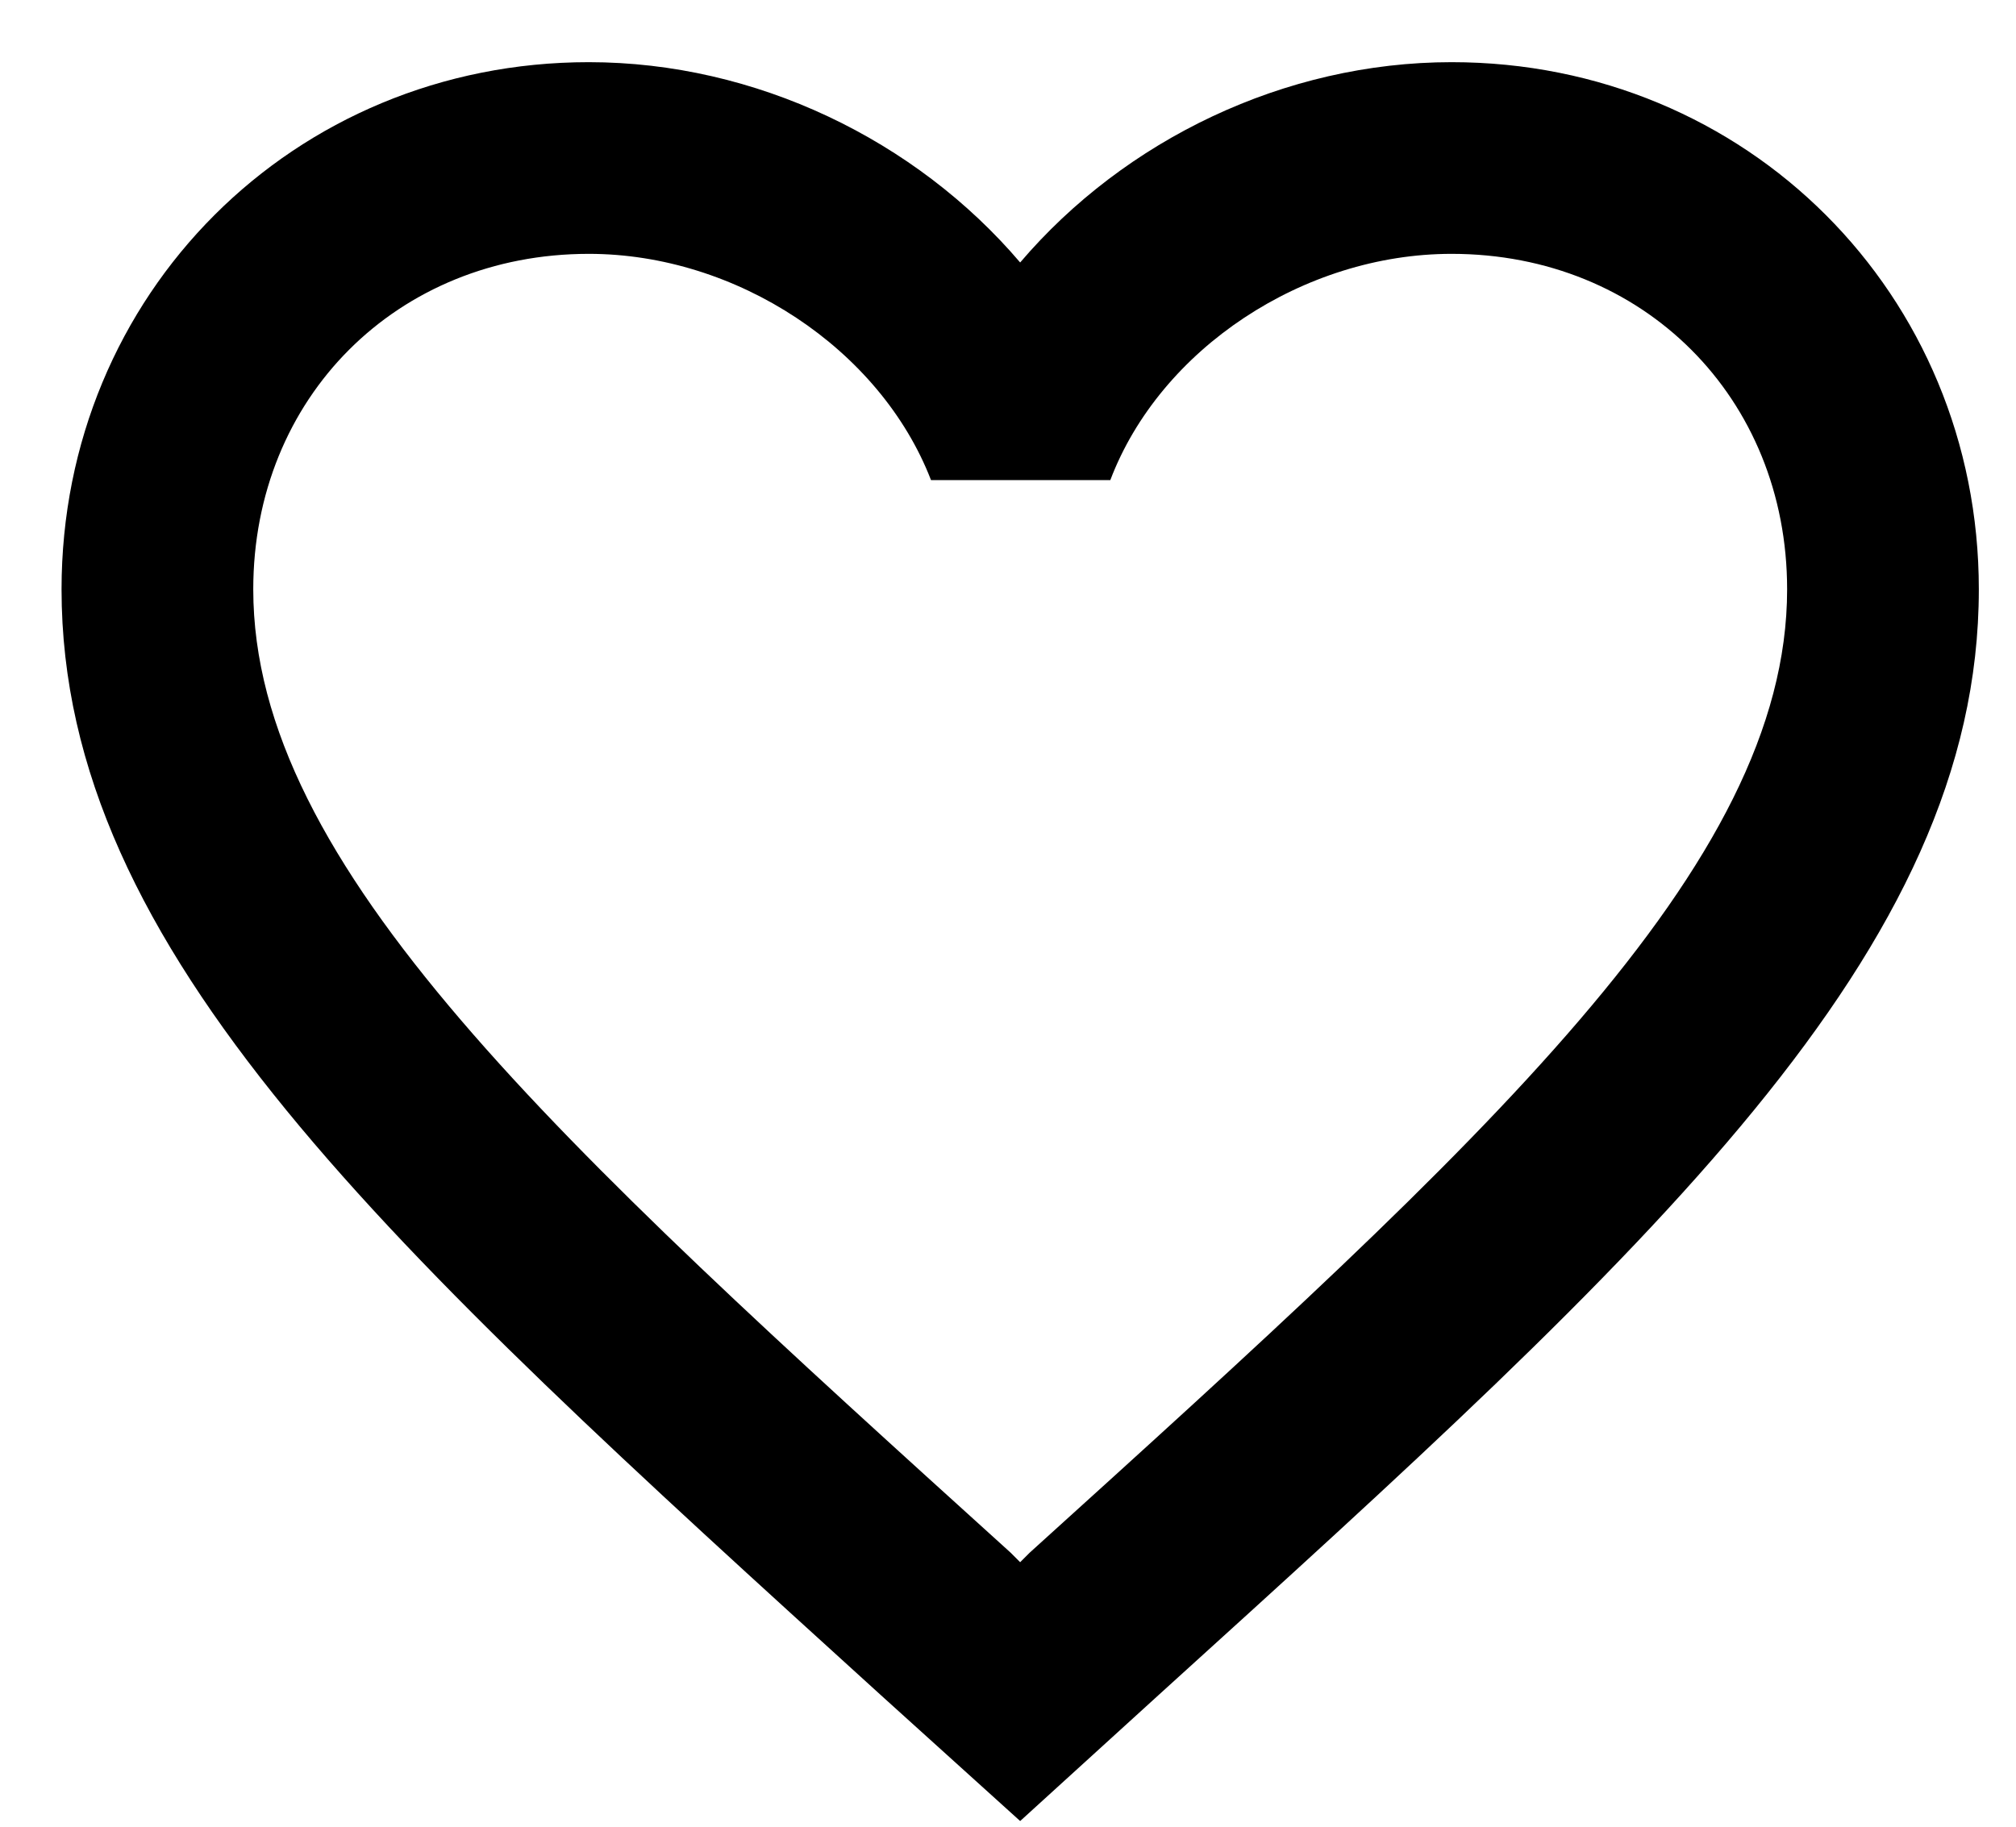
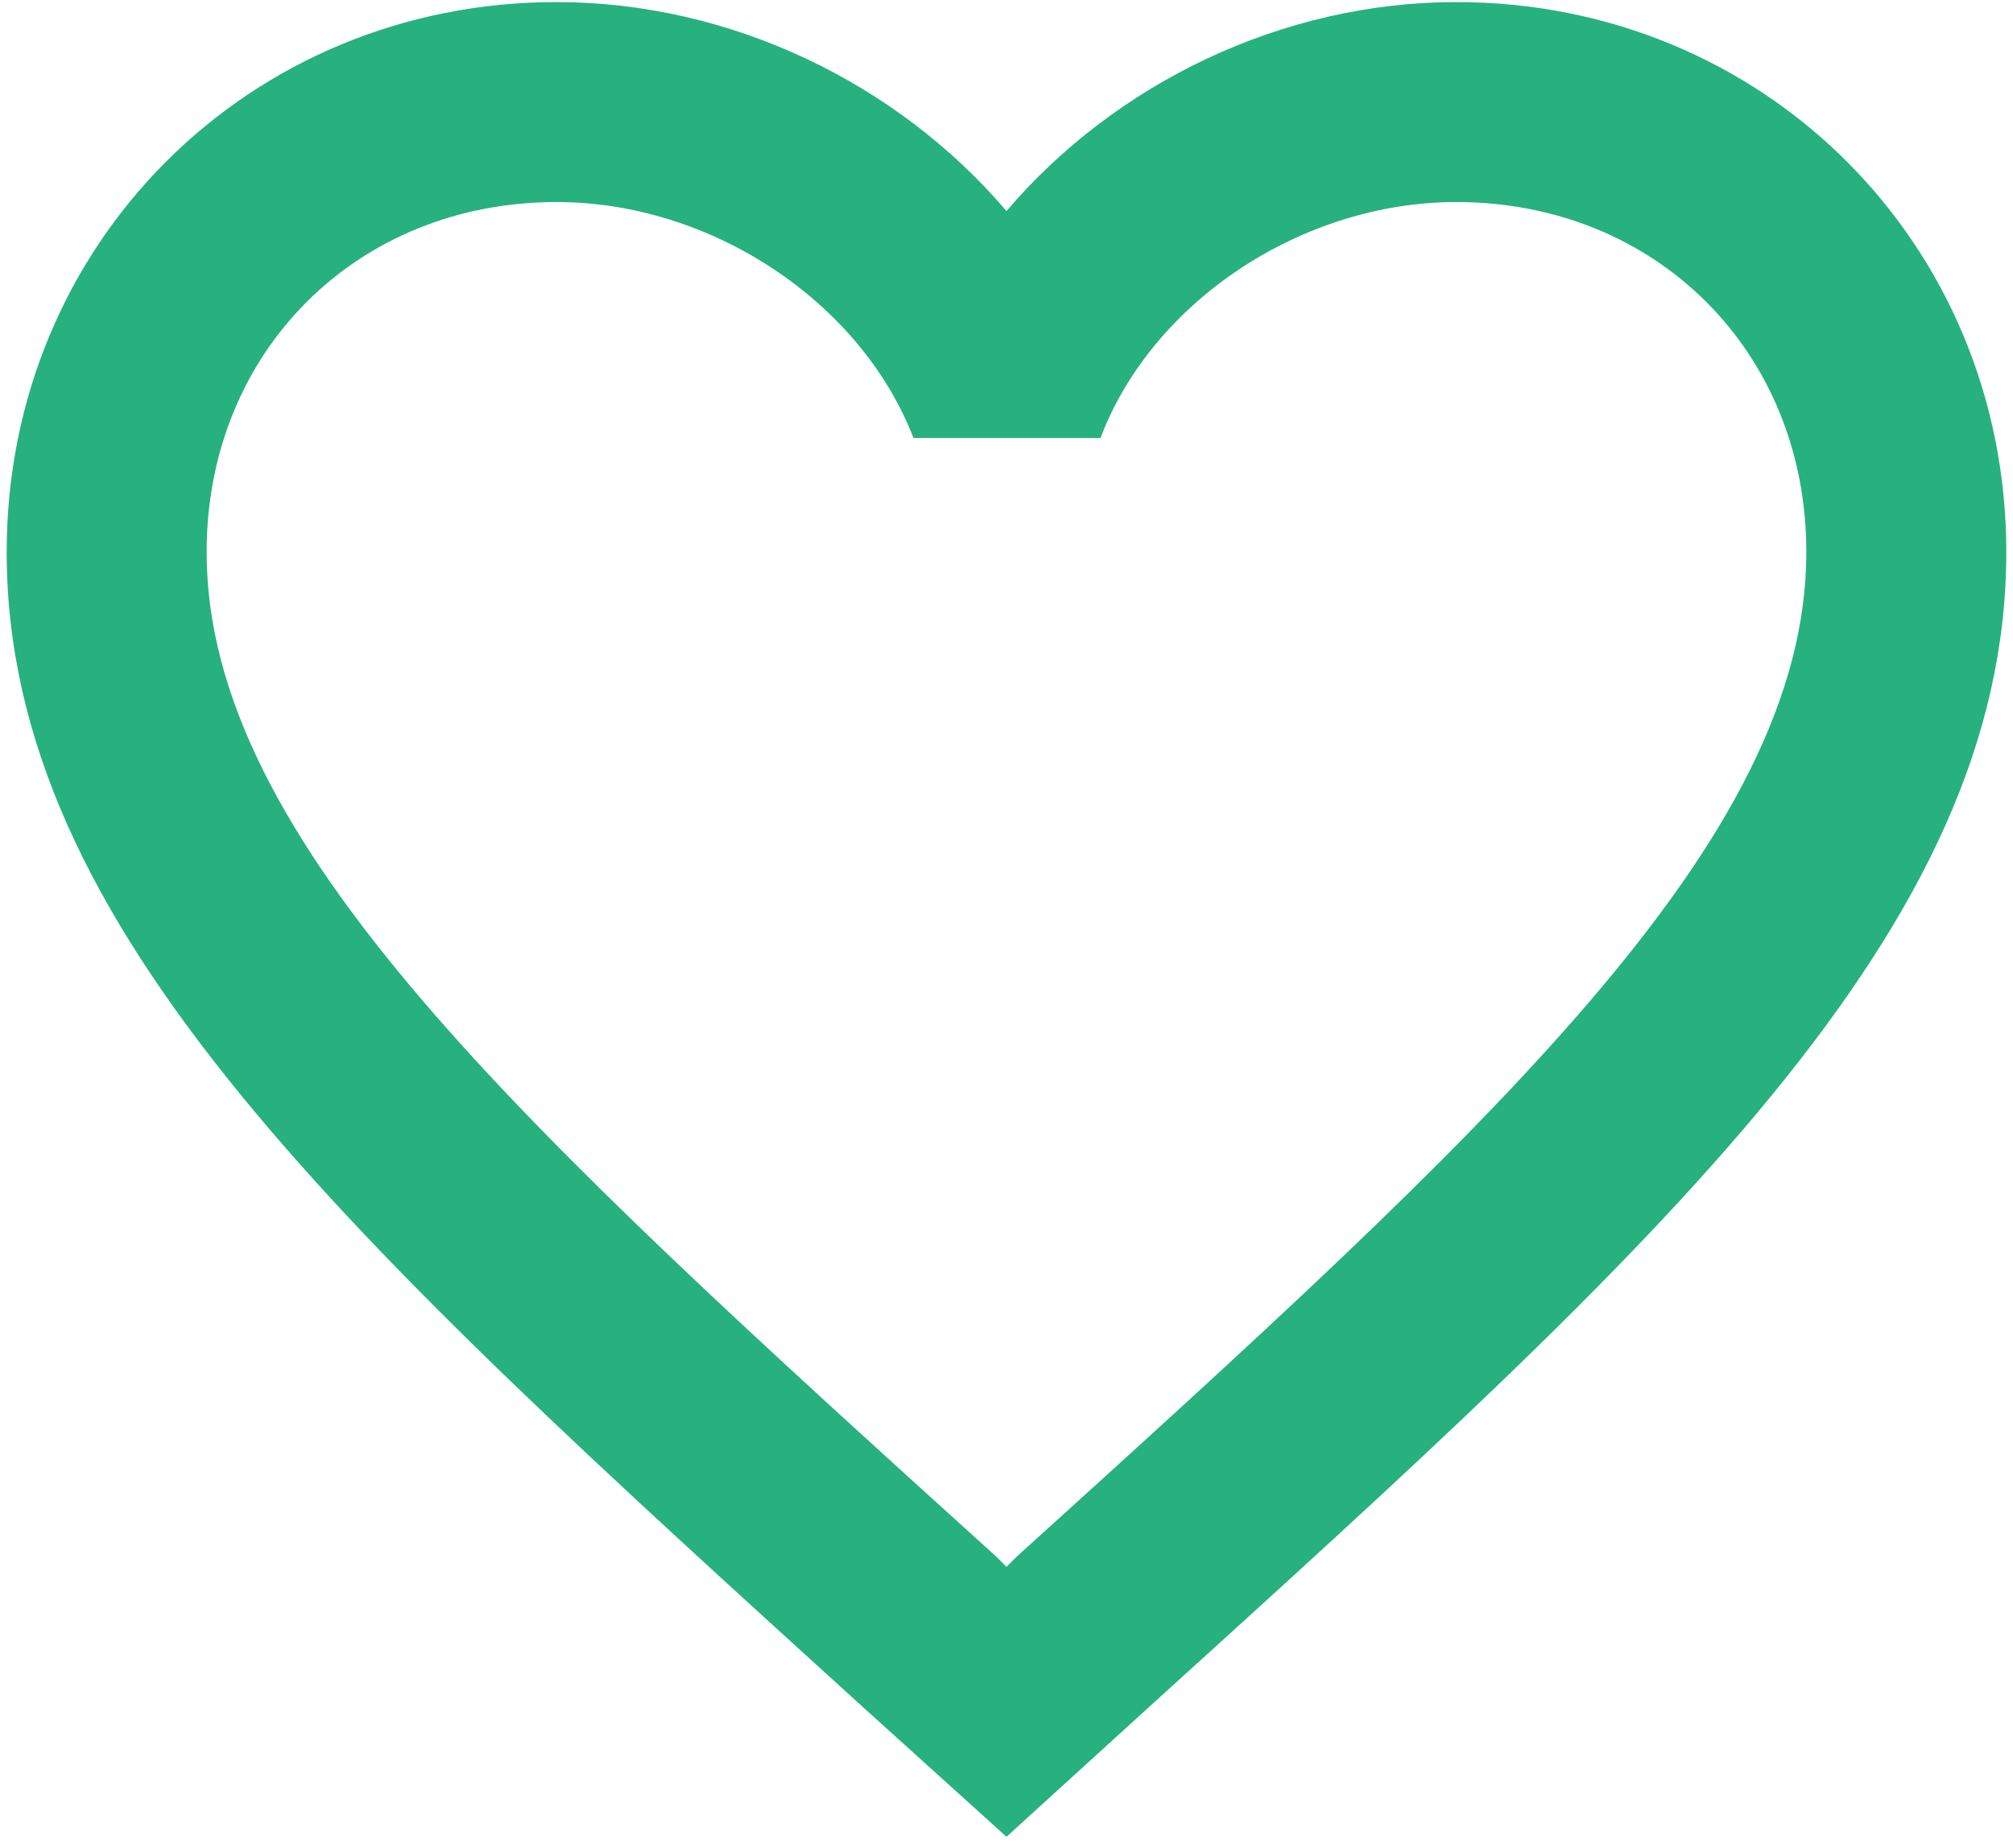
- <svg xmlns="http://www.w3.org/2000/svg" width="32" height="29" viewBox="0 0 32 29" fill="none">
-   <path d="M23.041 0.987C20.393 0.987 17.852 2.22 16.193 4.167C14.535 2.22 11.993 0.987 9.346 0.987C4.659 0.987 0.977 4.67 0.977 9.356C0.977 15.108 6.15 19.795 13.987 26.916L16.193 28.91L18.4 26.901C26.236 19.795 31.41 15.108 31.41 9.356C31.41 4.67 27.727 0.987 23.041 0.987ZM16.345 24.649L16.193 24.801L16.041 24.649C8.798 18.091 4.02 13.754 4.02 9.356C4.02 6.313 6.302 4.03 9.346 4.03C11.689 4.03 13.972 5.537 14.778 7.622H17.624C18.415 5.537 20.697 4.03 23.041 4.03C26.084 4.03 28.367 6.313 28.367 9.356C28.367 13.754 23.589 18.091 16.345 24.649Z" fill="black" />
+ <svg xmlns="http://www.w3.org/2000/svg" width="146" height="134" viewBox="0 0 146 134" fill="none">
+   <path d="M105.631 0.15C93.013 0.15 80.903 6.024 72.999 15.306C65.095 6.024 52.985 0.15 40.367 0.15C18.033 0.15 0.484 17.699 0.484 40.033C0.484 67.444 25.139 89.778 62.484 123.715L72.999 133.215L83.514 123.643C120.859 89.778 145.514 67.444 145.514 40.033C145.514 17.699 127.965 0.15 105.631 0.15ZM73.724 112.911L72.999 113.636L72.274 112.911C37.757 81.657 14.987 60.99 14.987 40.033C14.987 25.53 25.864 14.653 40.367 14.653C51.535 14.653 62.412 21.832 66.255 31.767H79.815C83.586 21.832 94.463 14.653 105.631 14.653C120.134 14.653 131.011 25.53 131.011 40.033C131.011 60.99 108.241 81.657 73.724 112.911Z" fill="#27B17F" />
</svg>
